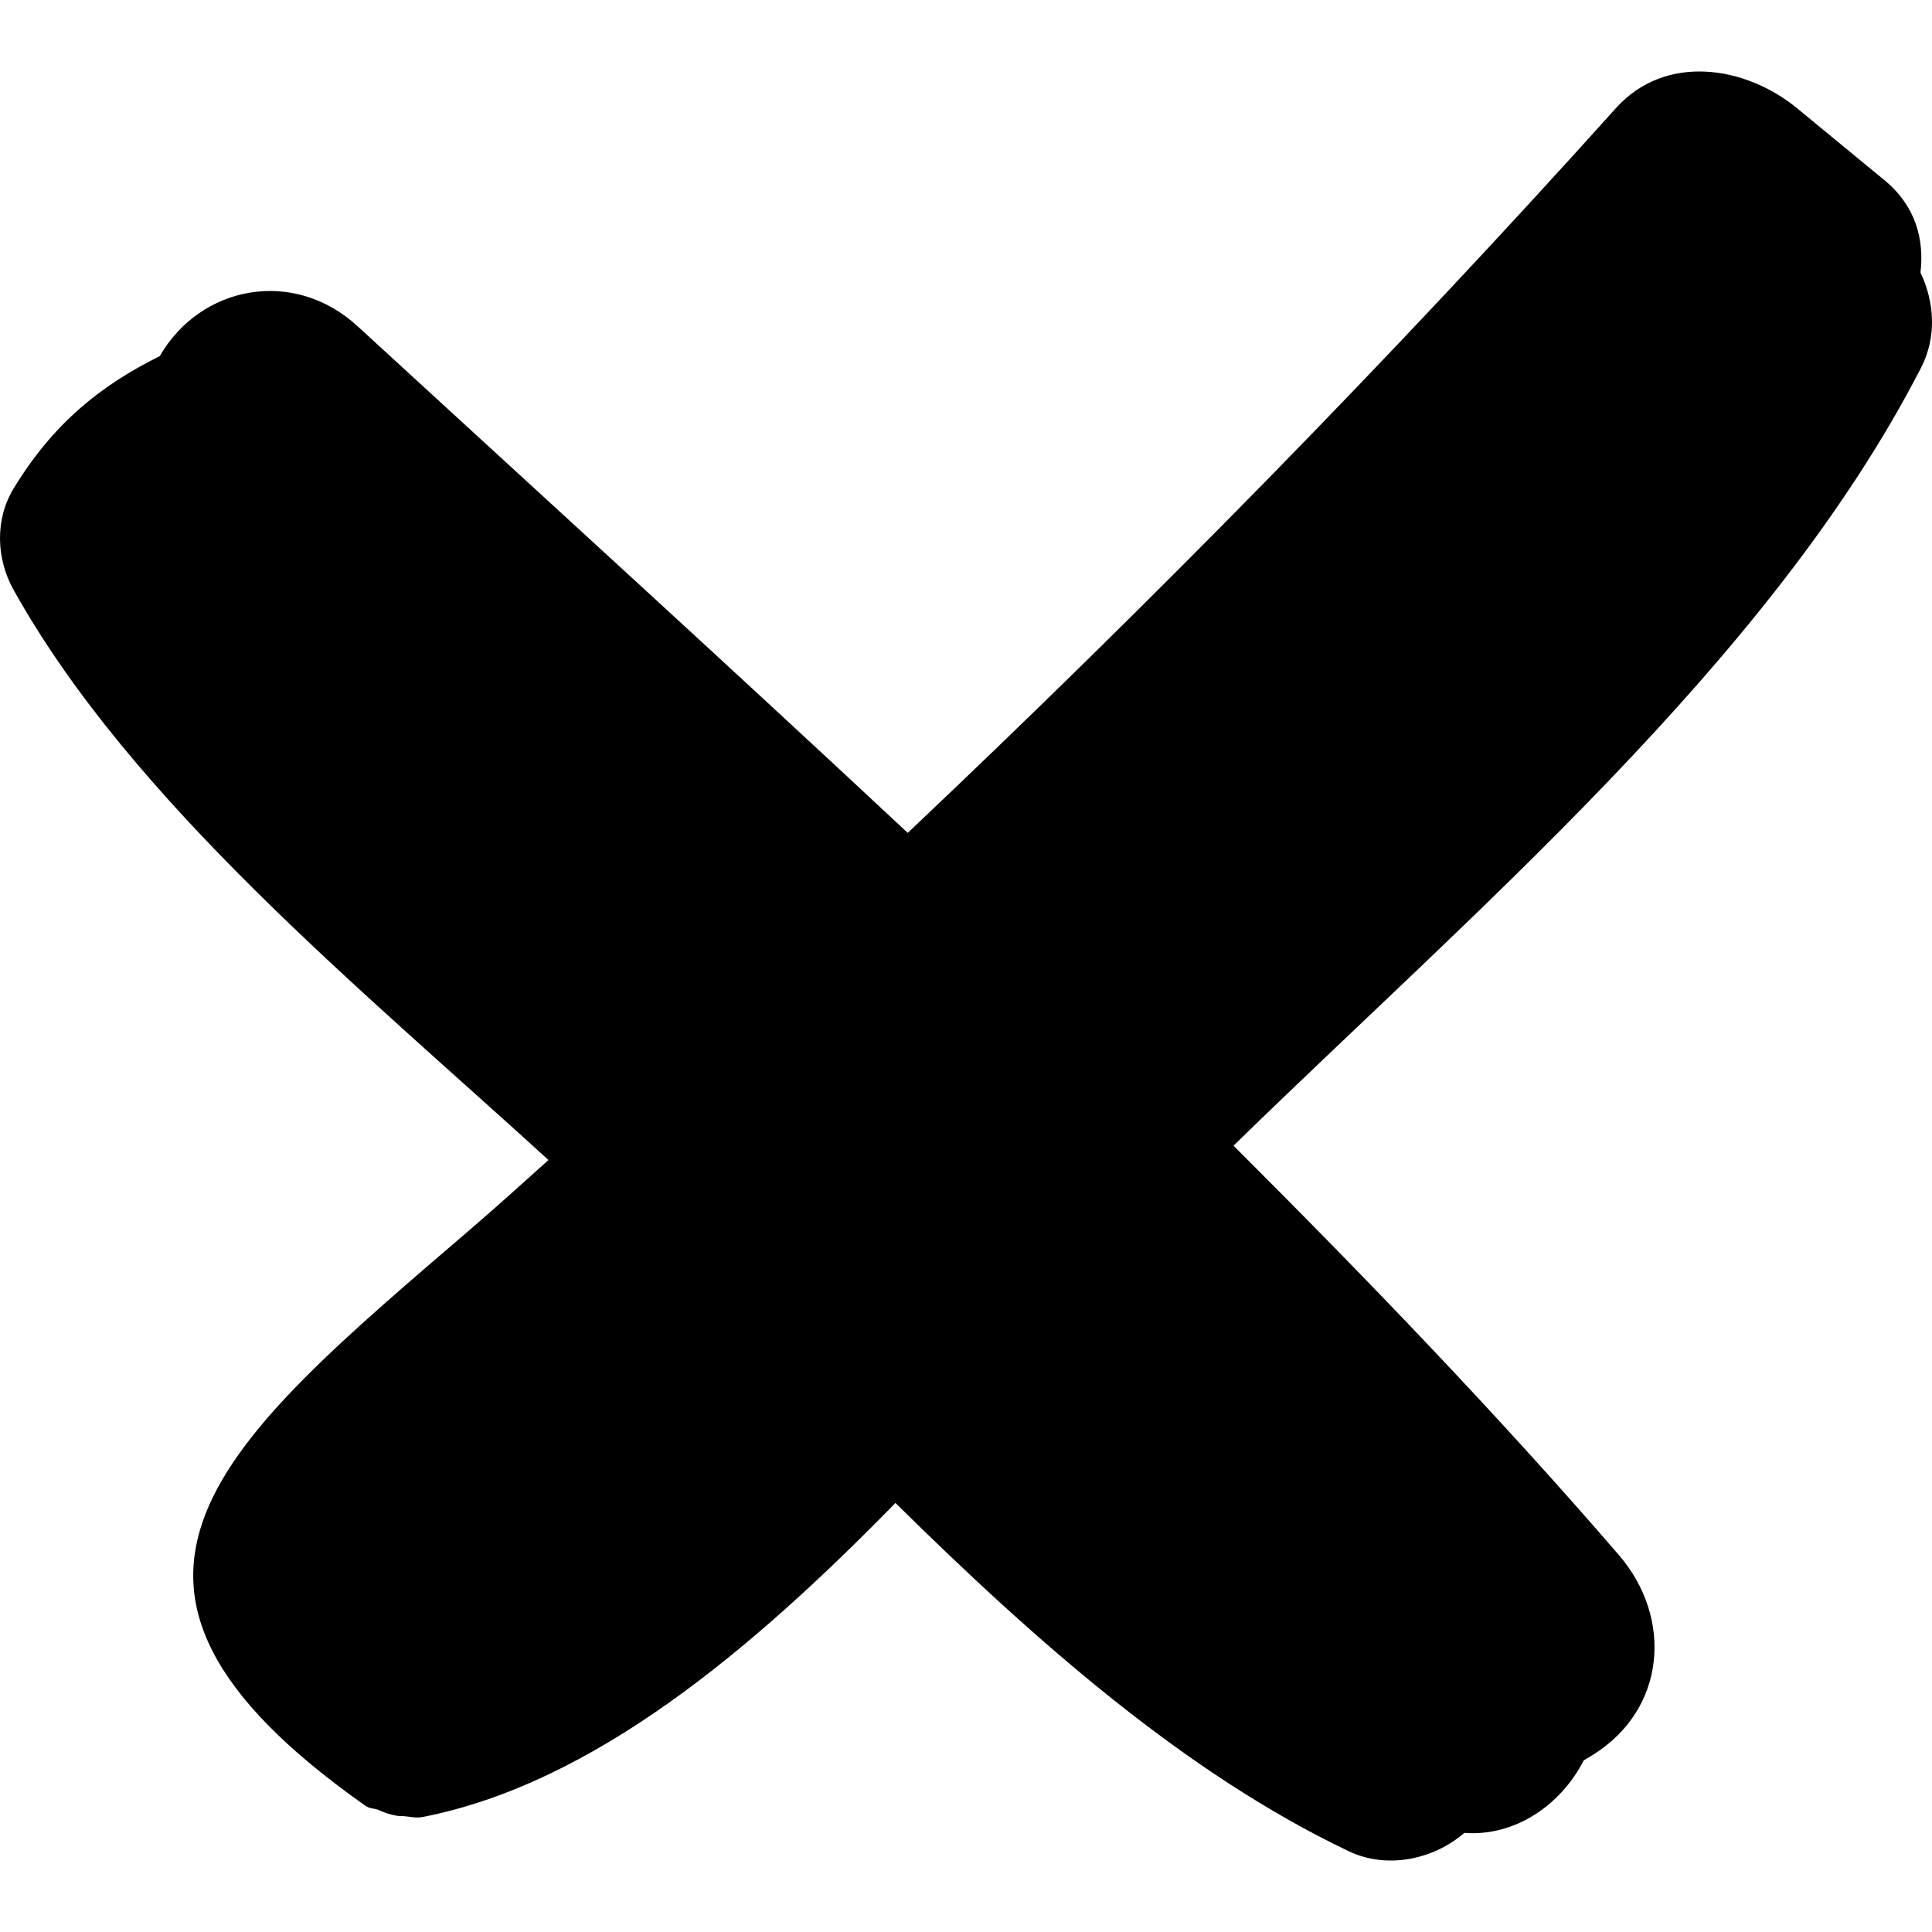
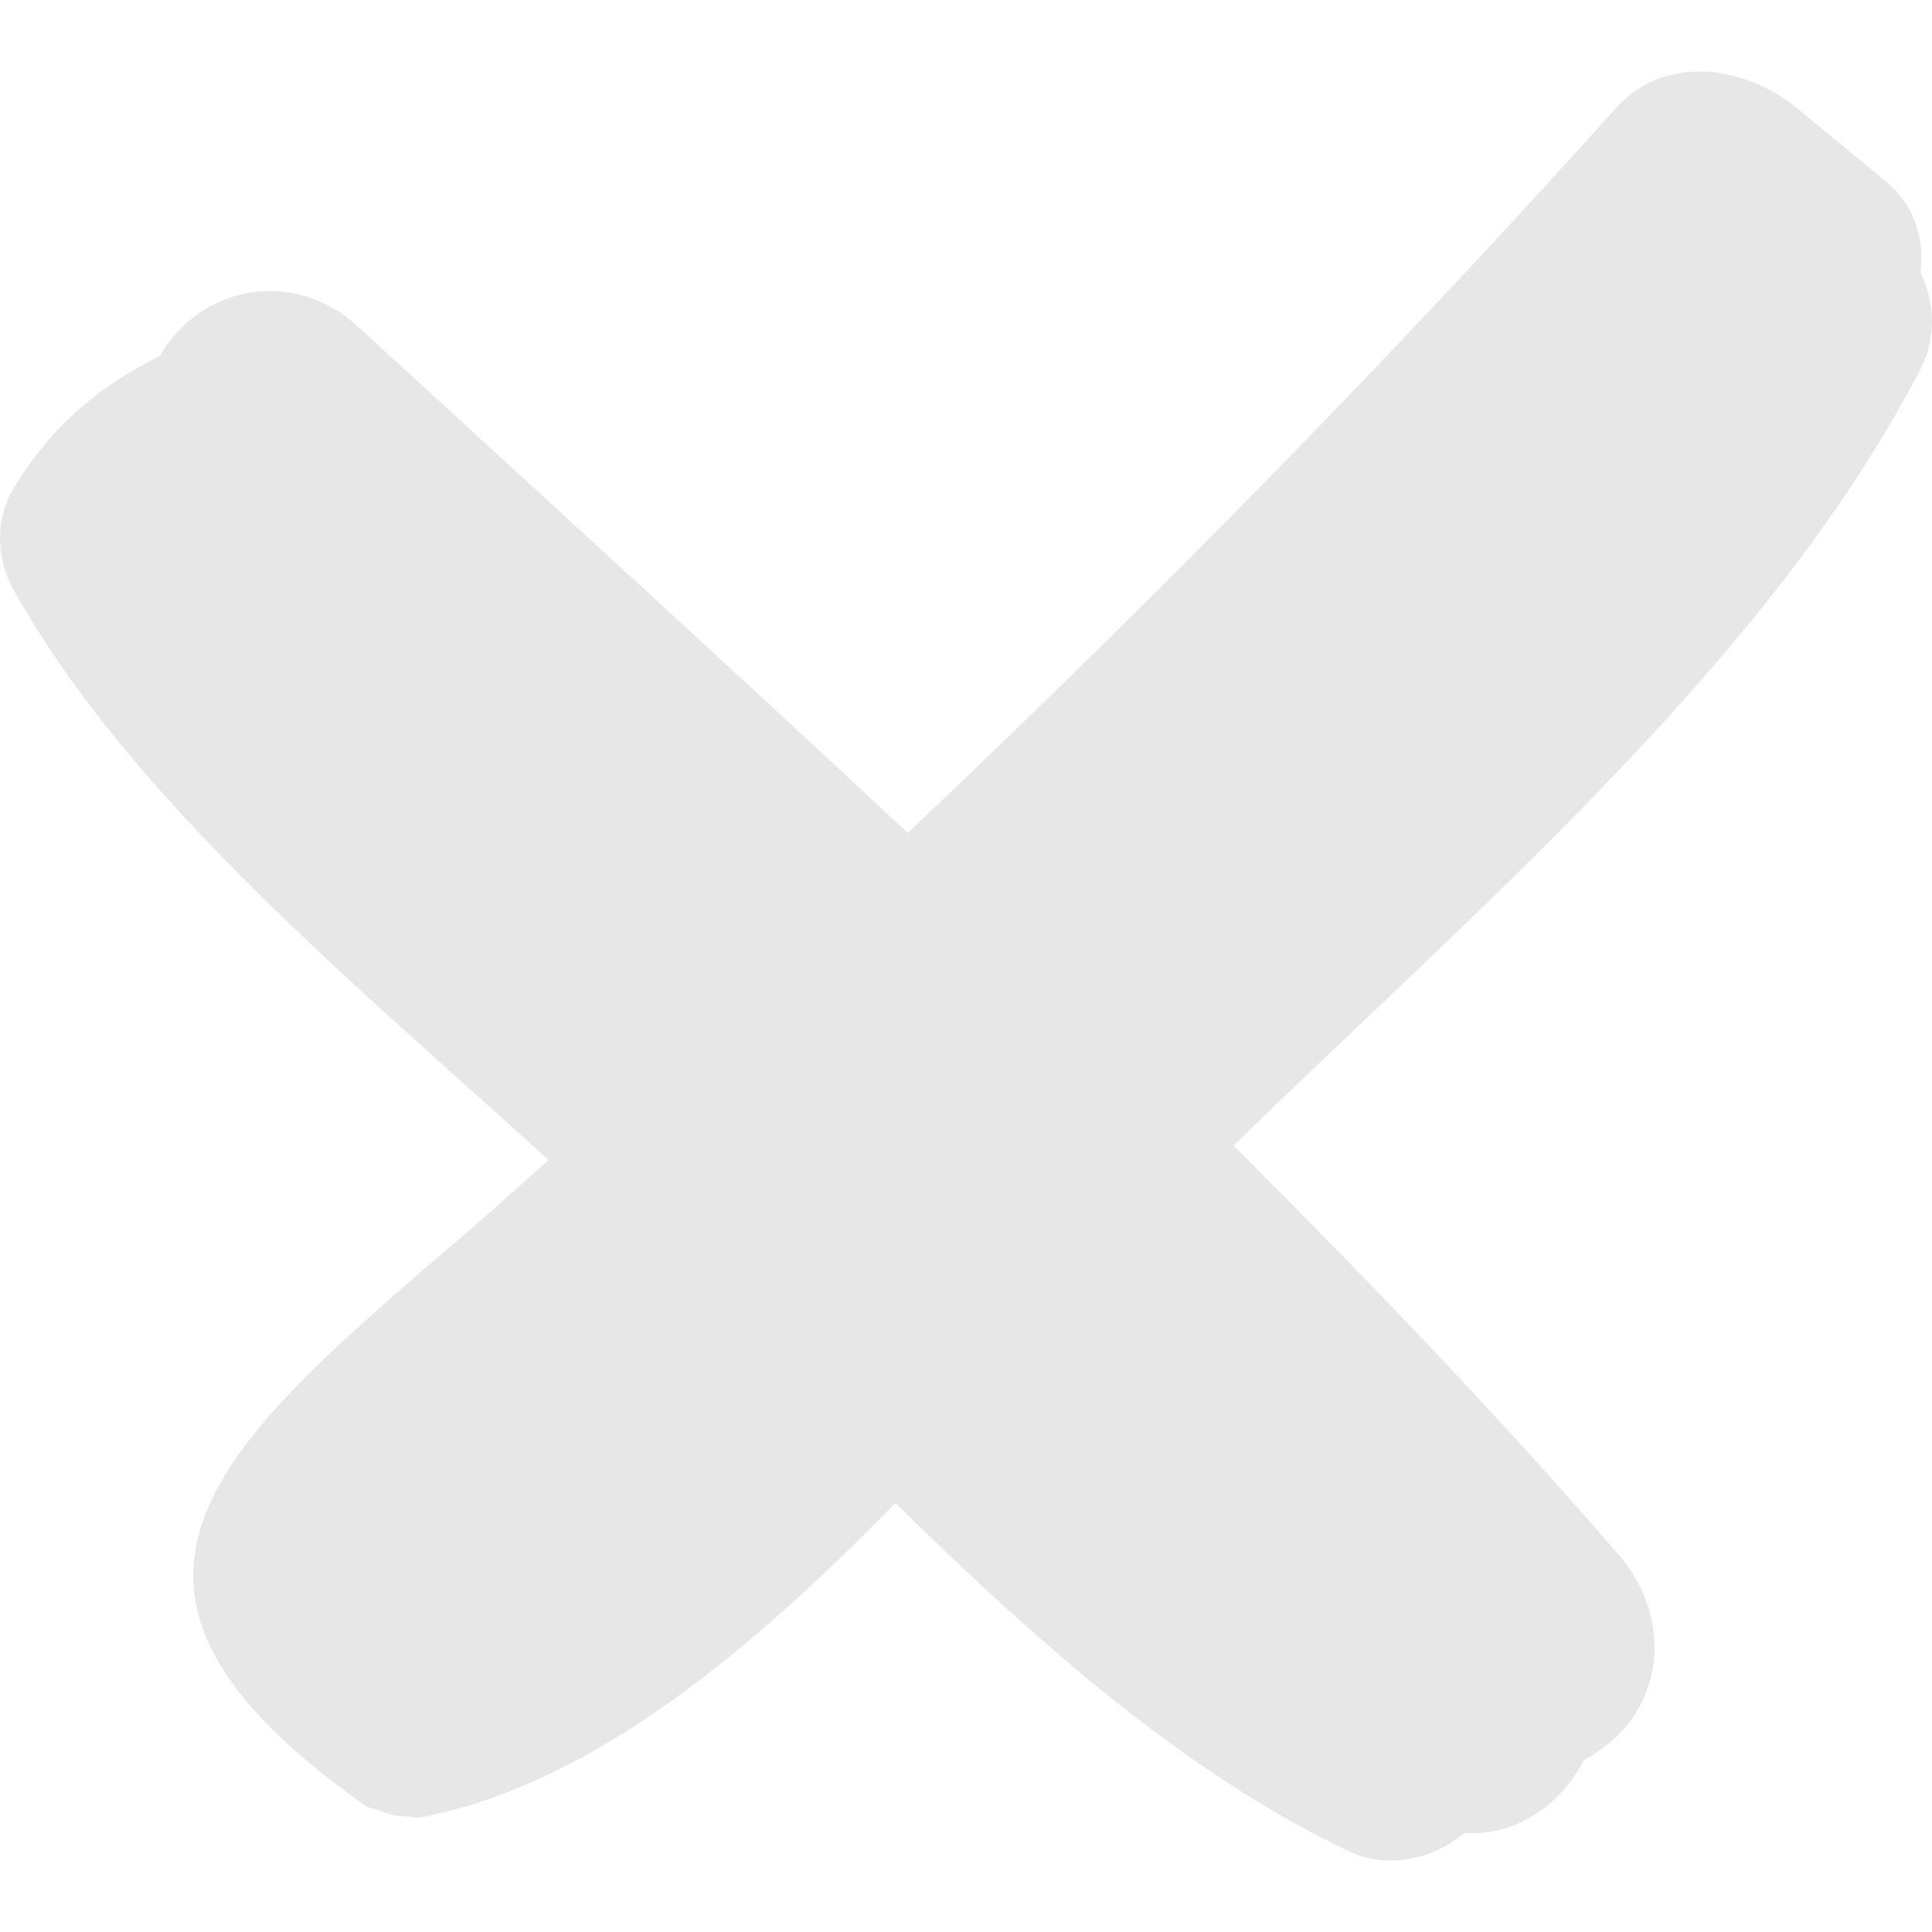
- <svg xmlns="http://www.w3.org/2000/svg" version="1.1" id="Capa_1" x="0px" y="0px" viewBox="0 0 415.188 415.188" style="enable-background:new 0 0 415.188 415.188;" xml:space="preserve">
+ <svg xmlns="http://www.w3.org/2000/svg" x="0px" y="0px" viewBox="0 0 415.188 415.188" style="fill: #e7e7e7" xml:space="preserve">
  <path d="M412.861,78.976c3.404-6.636,2.831-14.159-0.15-20.404c0.84-7.106-1.02-14.321-7.746-19.855  c-6.262-5.151-12.523-10.305-18.781-15.457c-11.005-9.055-28.237-11.913-38.941,0c-48.619,54.103-99.461,105.856-152.167,155.725  c-39.185-36.605-78.846-72.713-118.223-108.868c-13.82-12.693-33.824-8.71-42.519,6.411c-12.665,6.286-22.931,14.481-31.42,28.468  c-4.042,6.664-3.727,15.076,0,21.764c25.421,45.578,74.557,85.651,114.957,122.529c-5.406,4.839-10.772,9.724-16.287,14.461  c-54.43,46.742-91.144,76.399-23.029,124.325c0.919,0.647,1.856,0.504,2.789,0.882c1.305,0.602,2.557,1.026,4.004,1.264  c0.45,0.017,0.87,0.093,1.313,0.058c1.402,0.114,2.774,0.471,4.195,0.192c36.621-7.18,70.677-35.878,101.576-67.48  c30.1,29.669,62.151,58.013,97.395,74.831c8.391,4.005,18.395,1.671,24.855-3.931c10.832,0.818,20.708-5.913,25.665-15.586  c0.734-0.454,1.207-0.713,2.002-1.21c15.748-9.838,17.187-29.431,5.534-42.936c-26.313-30.492-54.284-59.478-82.798-87.95  C316.426,196.043,380.533,141.939,412.861,78.976z" />
-   <g>
- </g>
-   <g>
- </g>
-   <g>
- </g>
-   <g>
- </g>
-   <g>
- </g>
-   <g>
- </g>
-   <g>
- </g>
-   <g>
- </g>
-   <g>
- </g>
-   <g>
- </g>
-   <g>
- </g>
-   <g>
- </g>
-   <g>
- </g>
-   <g>
- </g>
-   <g>
- </g>
</svg>
